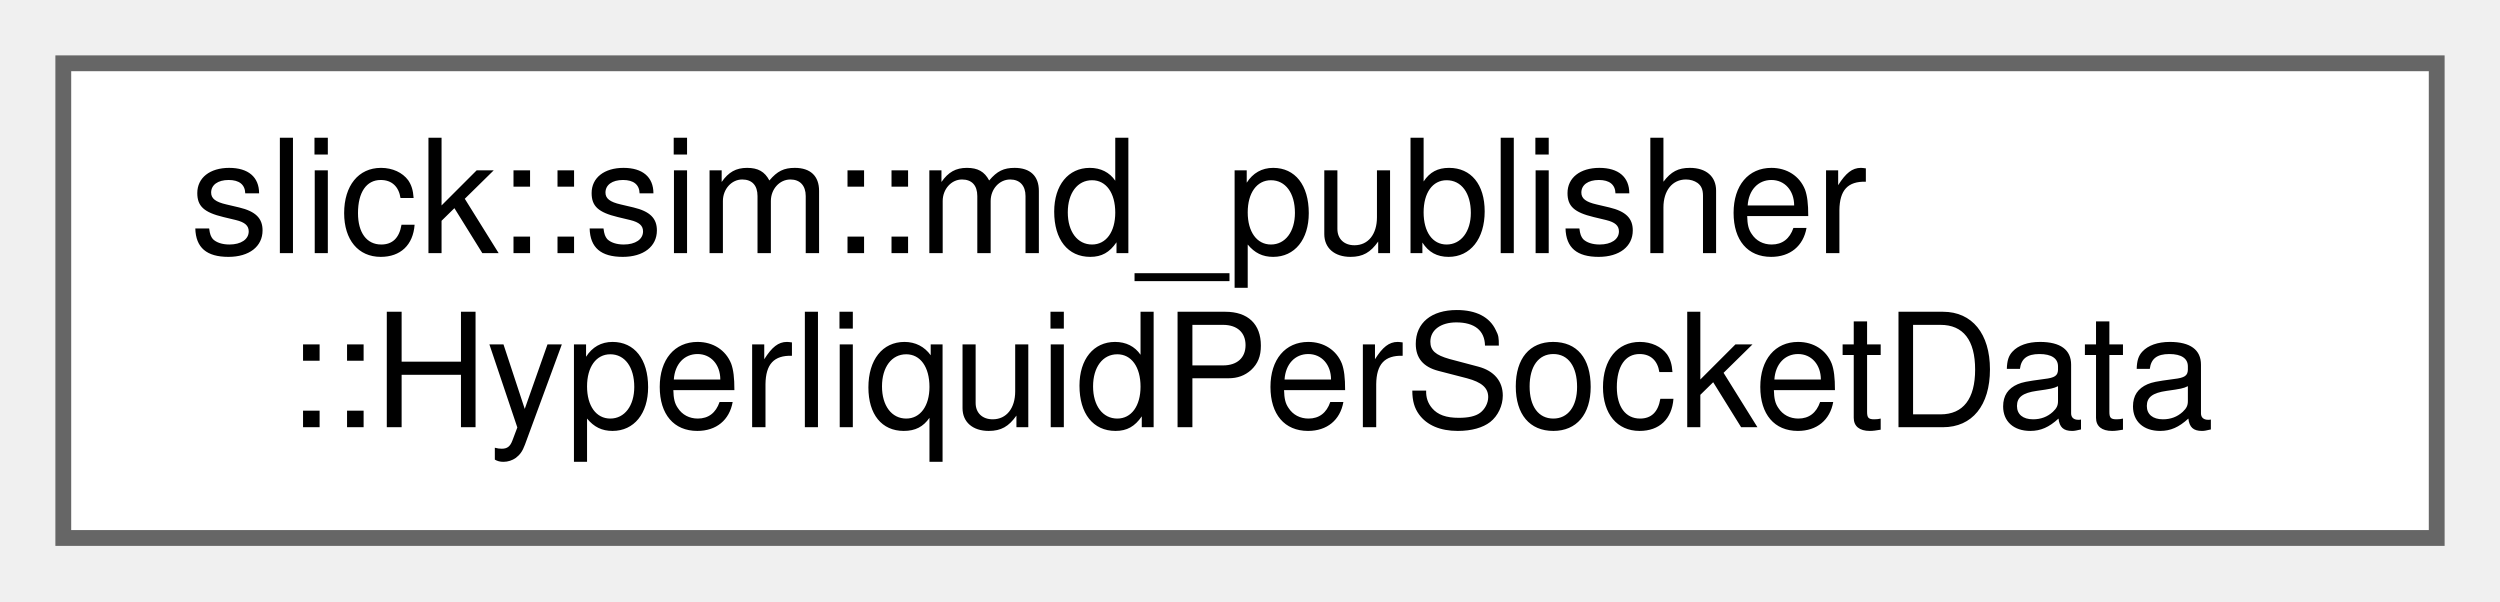
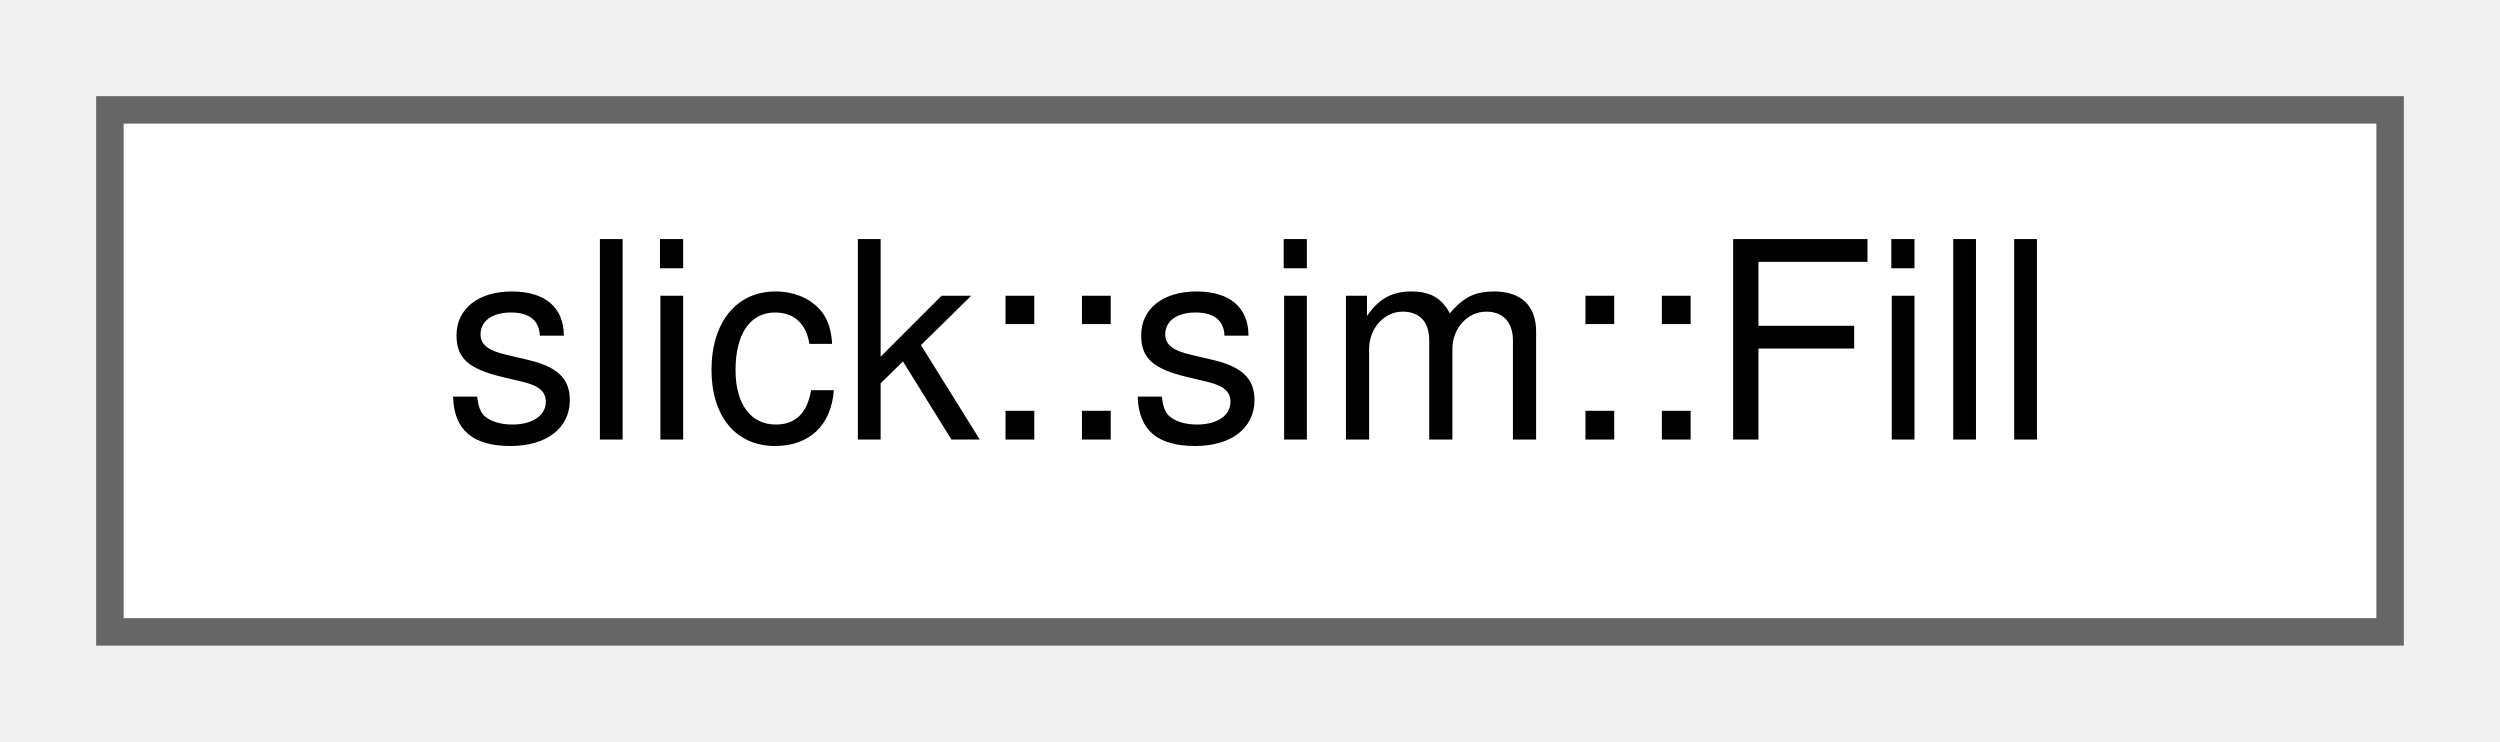
- <svg xmlns="http://www.w3.org/2000/svg" xmlns:xlink="http://www.w3.org/1999/xlink" width="158pt" height="38pt" viewBox="0.00 0.00 158.00 38.00">
-   <g id="graph0" class="graph" transform="scale(1 1) rotate(0) translate(4 34)">
+ <svg xmlns="http://www.w3.org/2000/svg" xmlns:xlink="http://www.w3.org/1999/xlink" width="91pt" height="27pt" viewBox="0.00 0.00 91.00 27.00">
+   <g id="graph0" class="graph" transform="scale(1 1) rotate(0) translate(4 23)">
    <g id="Node000000" class="node">
      <g id="a_Node000000">
-         <a xlink:href="structslick_1_1sim_1_1md__publisher_1_1HyperliquidPerSocketData.html" target="_top" xlink:title=" ">
-           <polygon fill="white" stroke="#666666" points="150,-30 0,-30 0,0 150,0 150,-30" />
-           <text text-anchor="start" x="8" y="-18" font-family="Helvetica,sans-Serif" font-size="10.00">slick::sim::md_publisher</text>
-           <text text-anchor="middle" x="75" y="-7" font-family="Helvetica,sans-Serif" font-size="10.00">::HyperliquidPerSocketData</text>
+         <a xlink:href="structslick_1_1sim_1_1Fill.html" target="_top" xlink:title=" ">
+           <polygon fill="white" stroke="#666666" points="83,-19 0,-19 0,0 83,0 83,-19" />
+           <text text-anchor="middle" x="41.5" y="-7" font-family="Helvetica,sans-Serif" font-size="10.00">slick::sim::Fill</text>
        </a>
      </g>
    </g>
  </g>
</svg>
